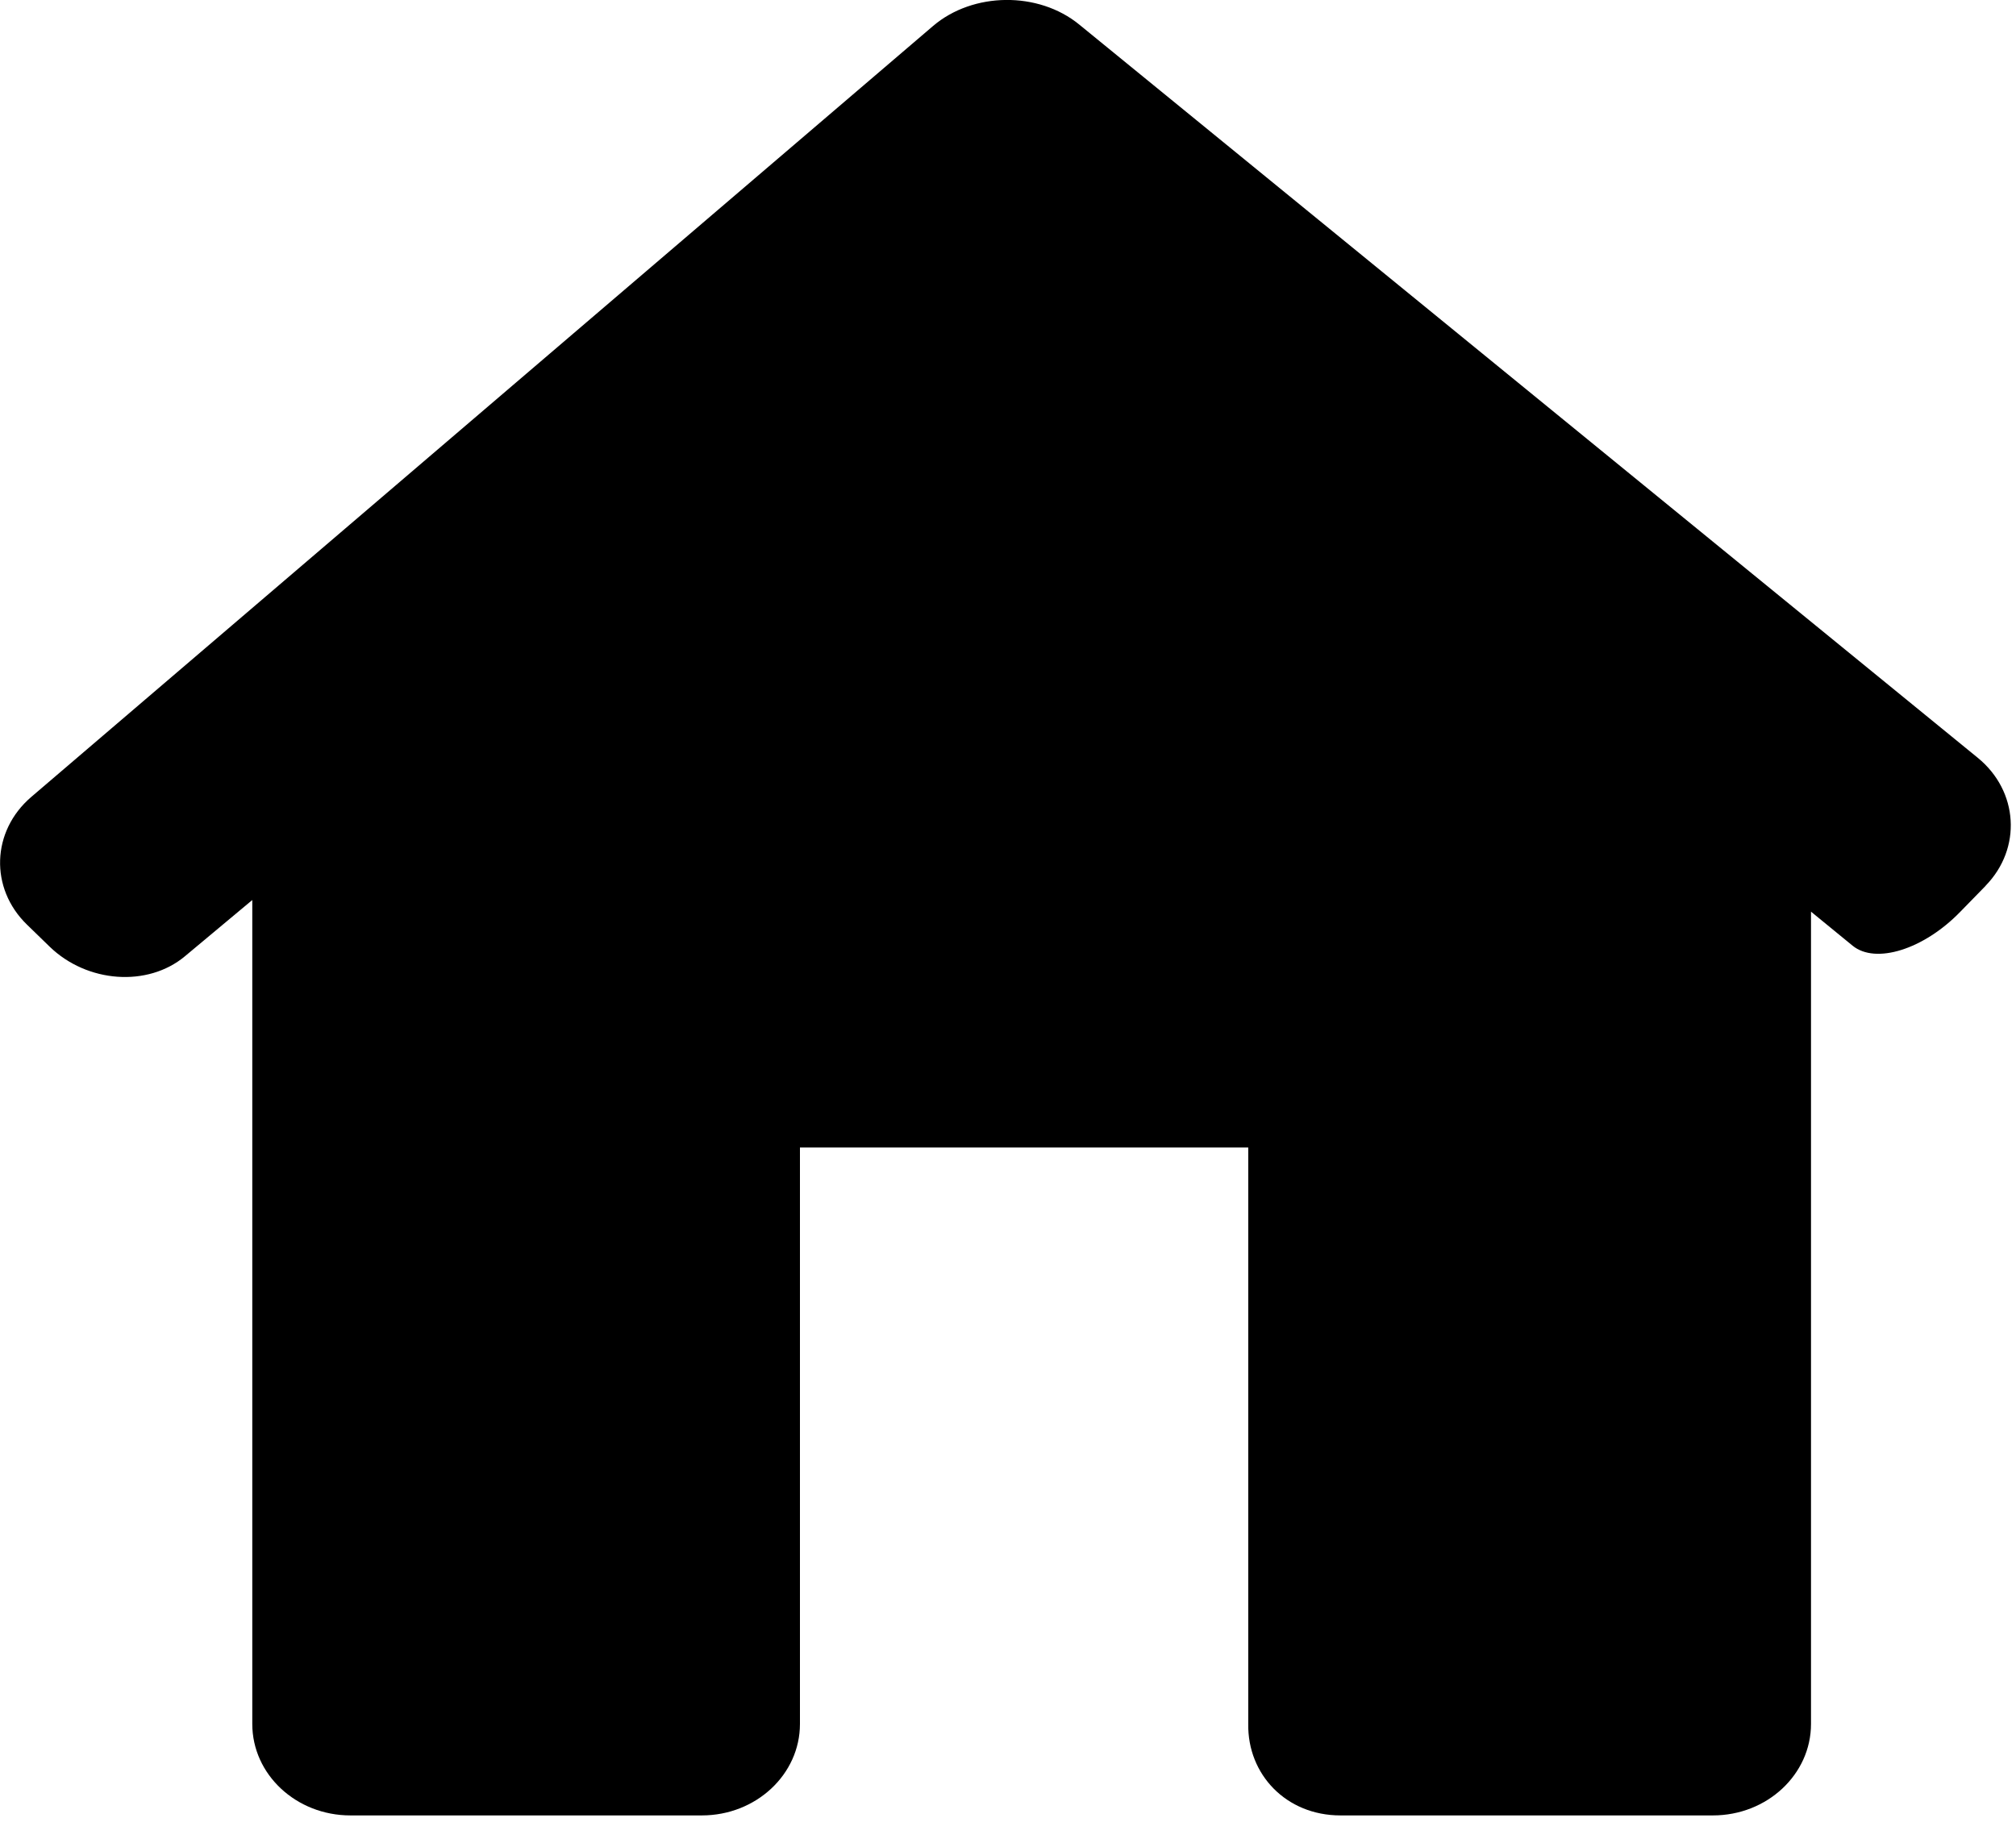
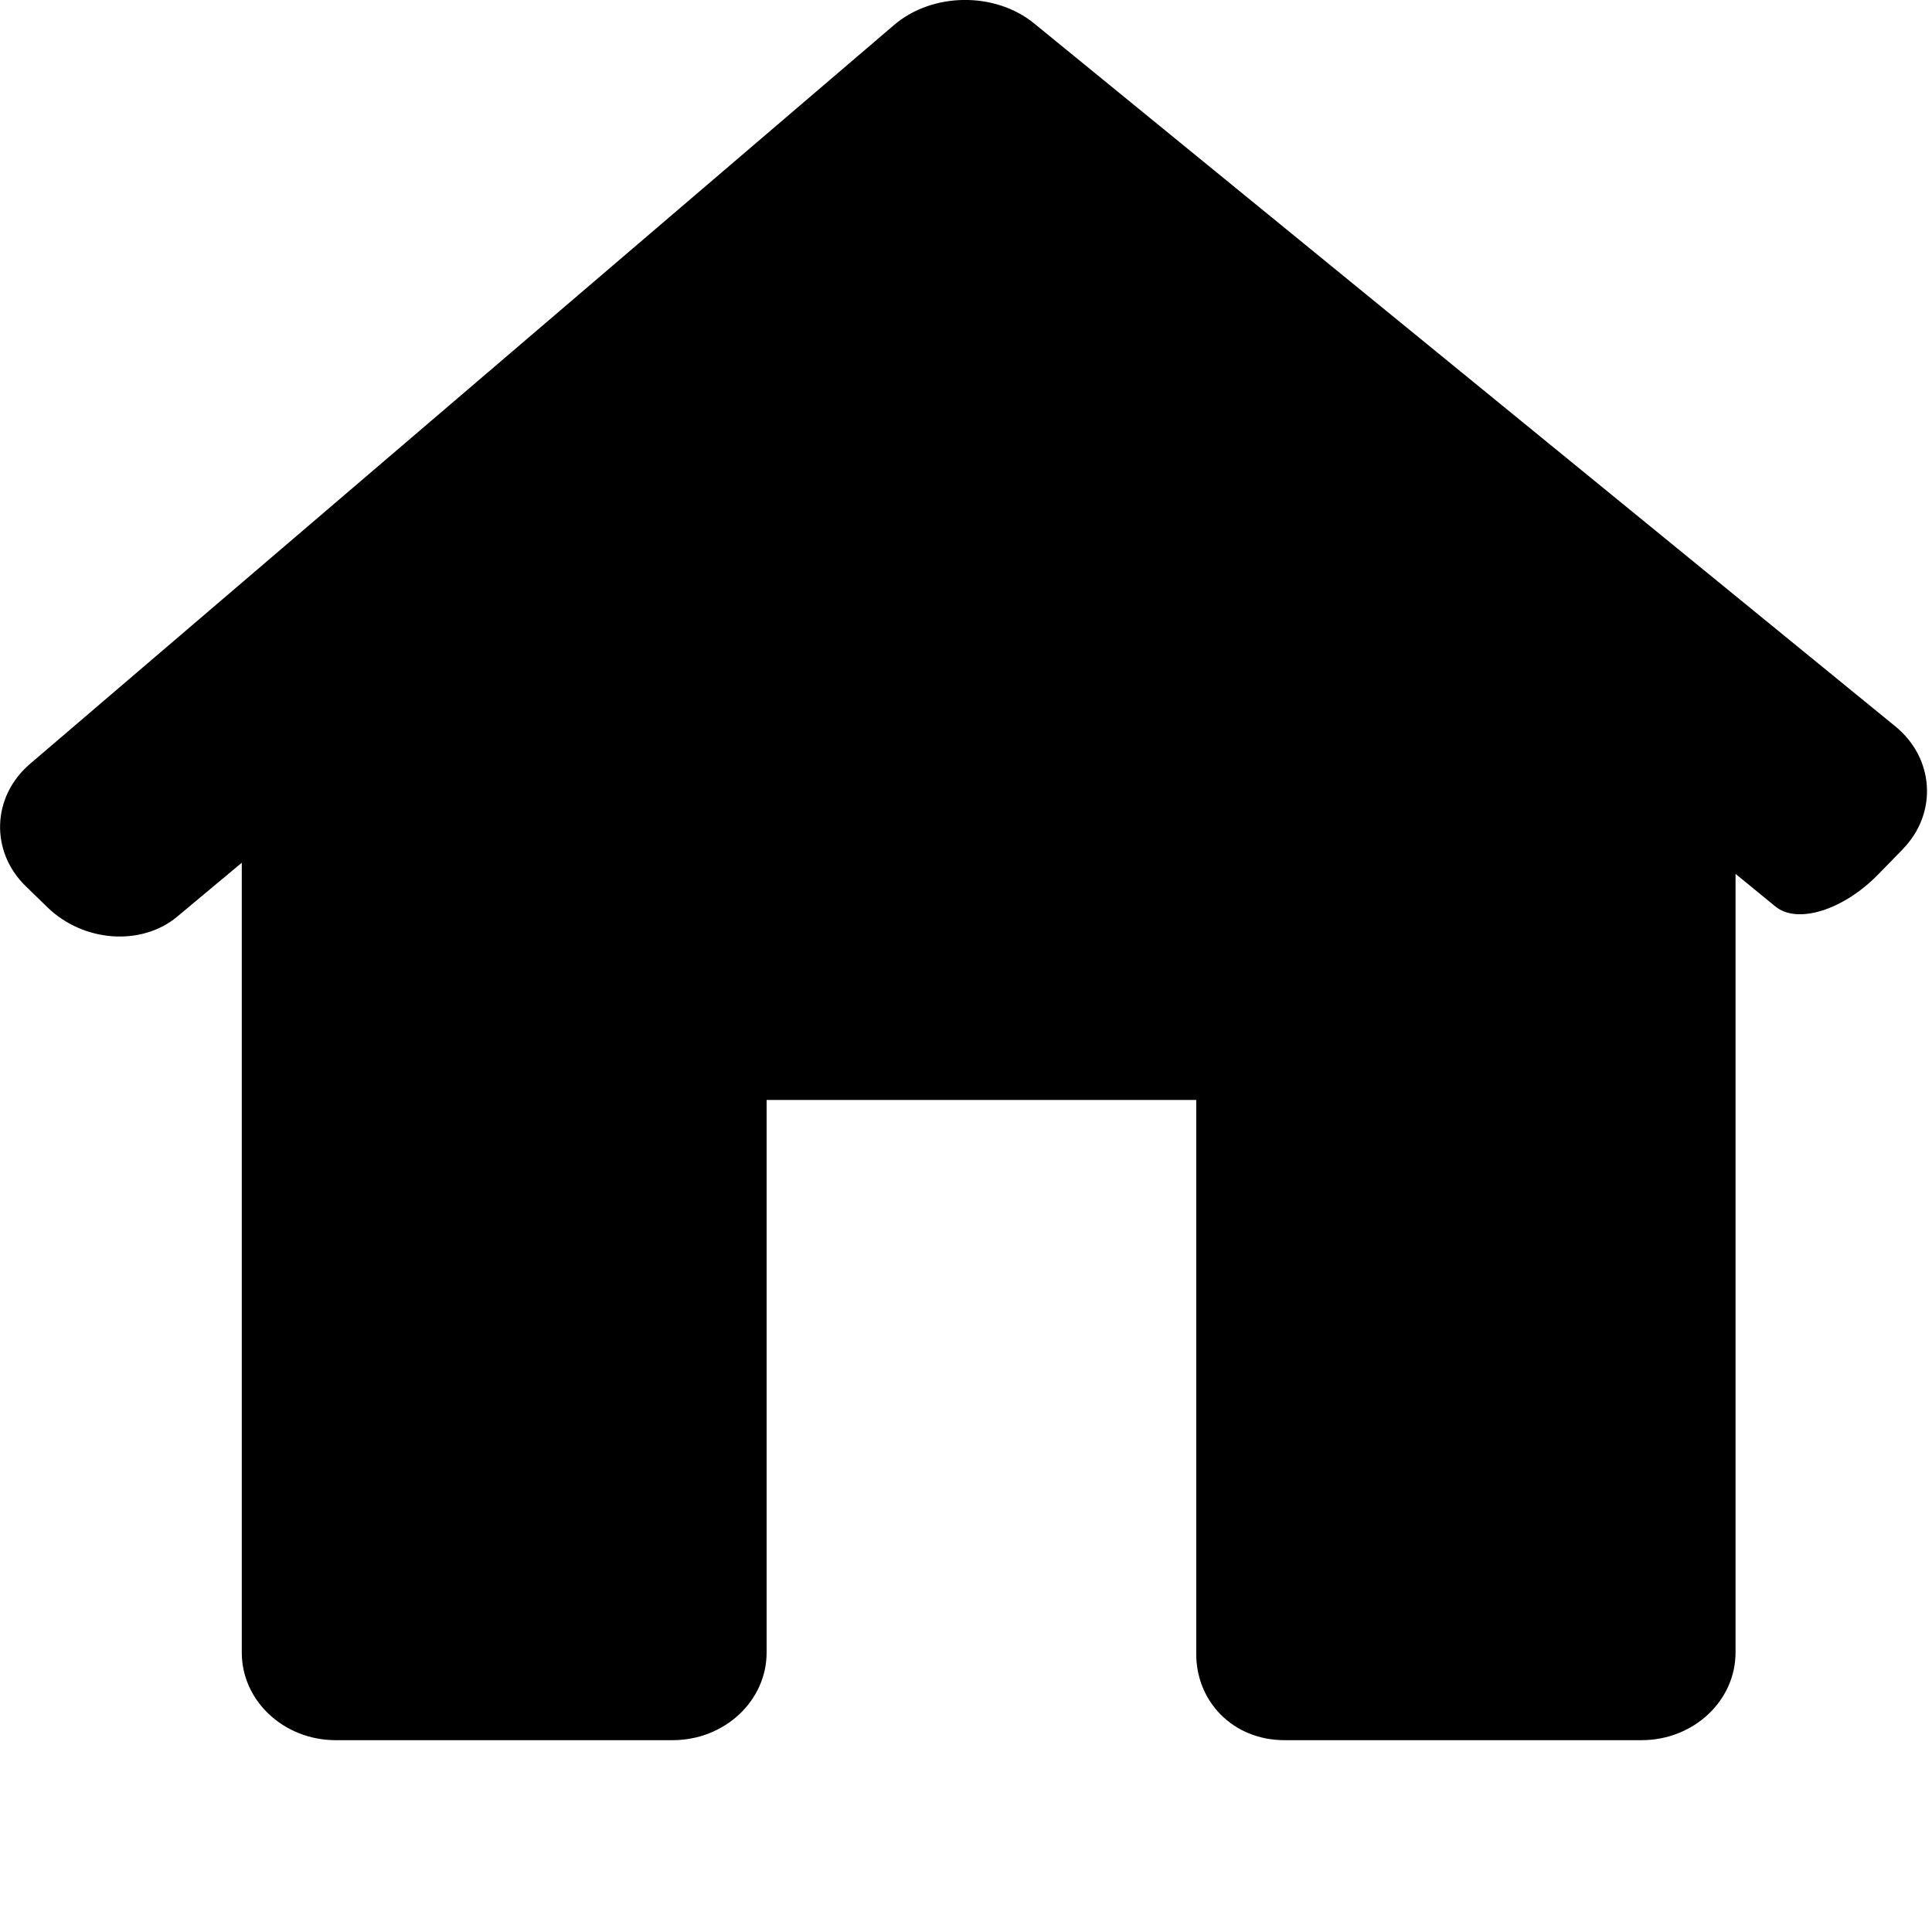
- <svg xmlns="http://www.w3.org/2000/svg" version="1.1" width="35" height="32" viewBox="0 0 35 32">
+ <svg xmlns="http://www.w3.org/2000/svg" version="1.1" width="12" height="12" viewBox="0 0 35 35">
  <path d="M34.472 15.381c0.633-0.649 0.572-1.644-0.136-2.222l-15.601-12.734c-0.708-0.578-1.843-0.566-2.537 0.027l-15.654 13.386c-0.693 0.593-0.727 1.587-0.075 2.219l0.392 0.381c0.651 0.632 1.704 0.707 2.349 0.168l1.17-0.977v14.308c0 0.878 0.763 1.588 1.703 1.588h6.102c0.94 0 1.703-0.711 1.703-1.588v-10.010h7.783v10.010c-0.014 0.877 0.659 1.588 1.6 1.588h6.467c0.94 0 1.703-0.711 1.703-1.588v-14.106c0 0 0.323 0.264 0.722 0.591s1.234 0.065 1.866-0.585l0.444-0.455z" />
</svg>
